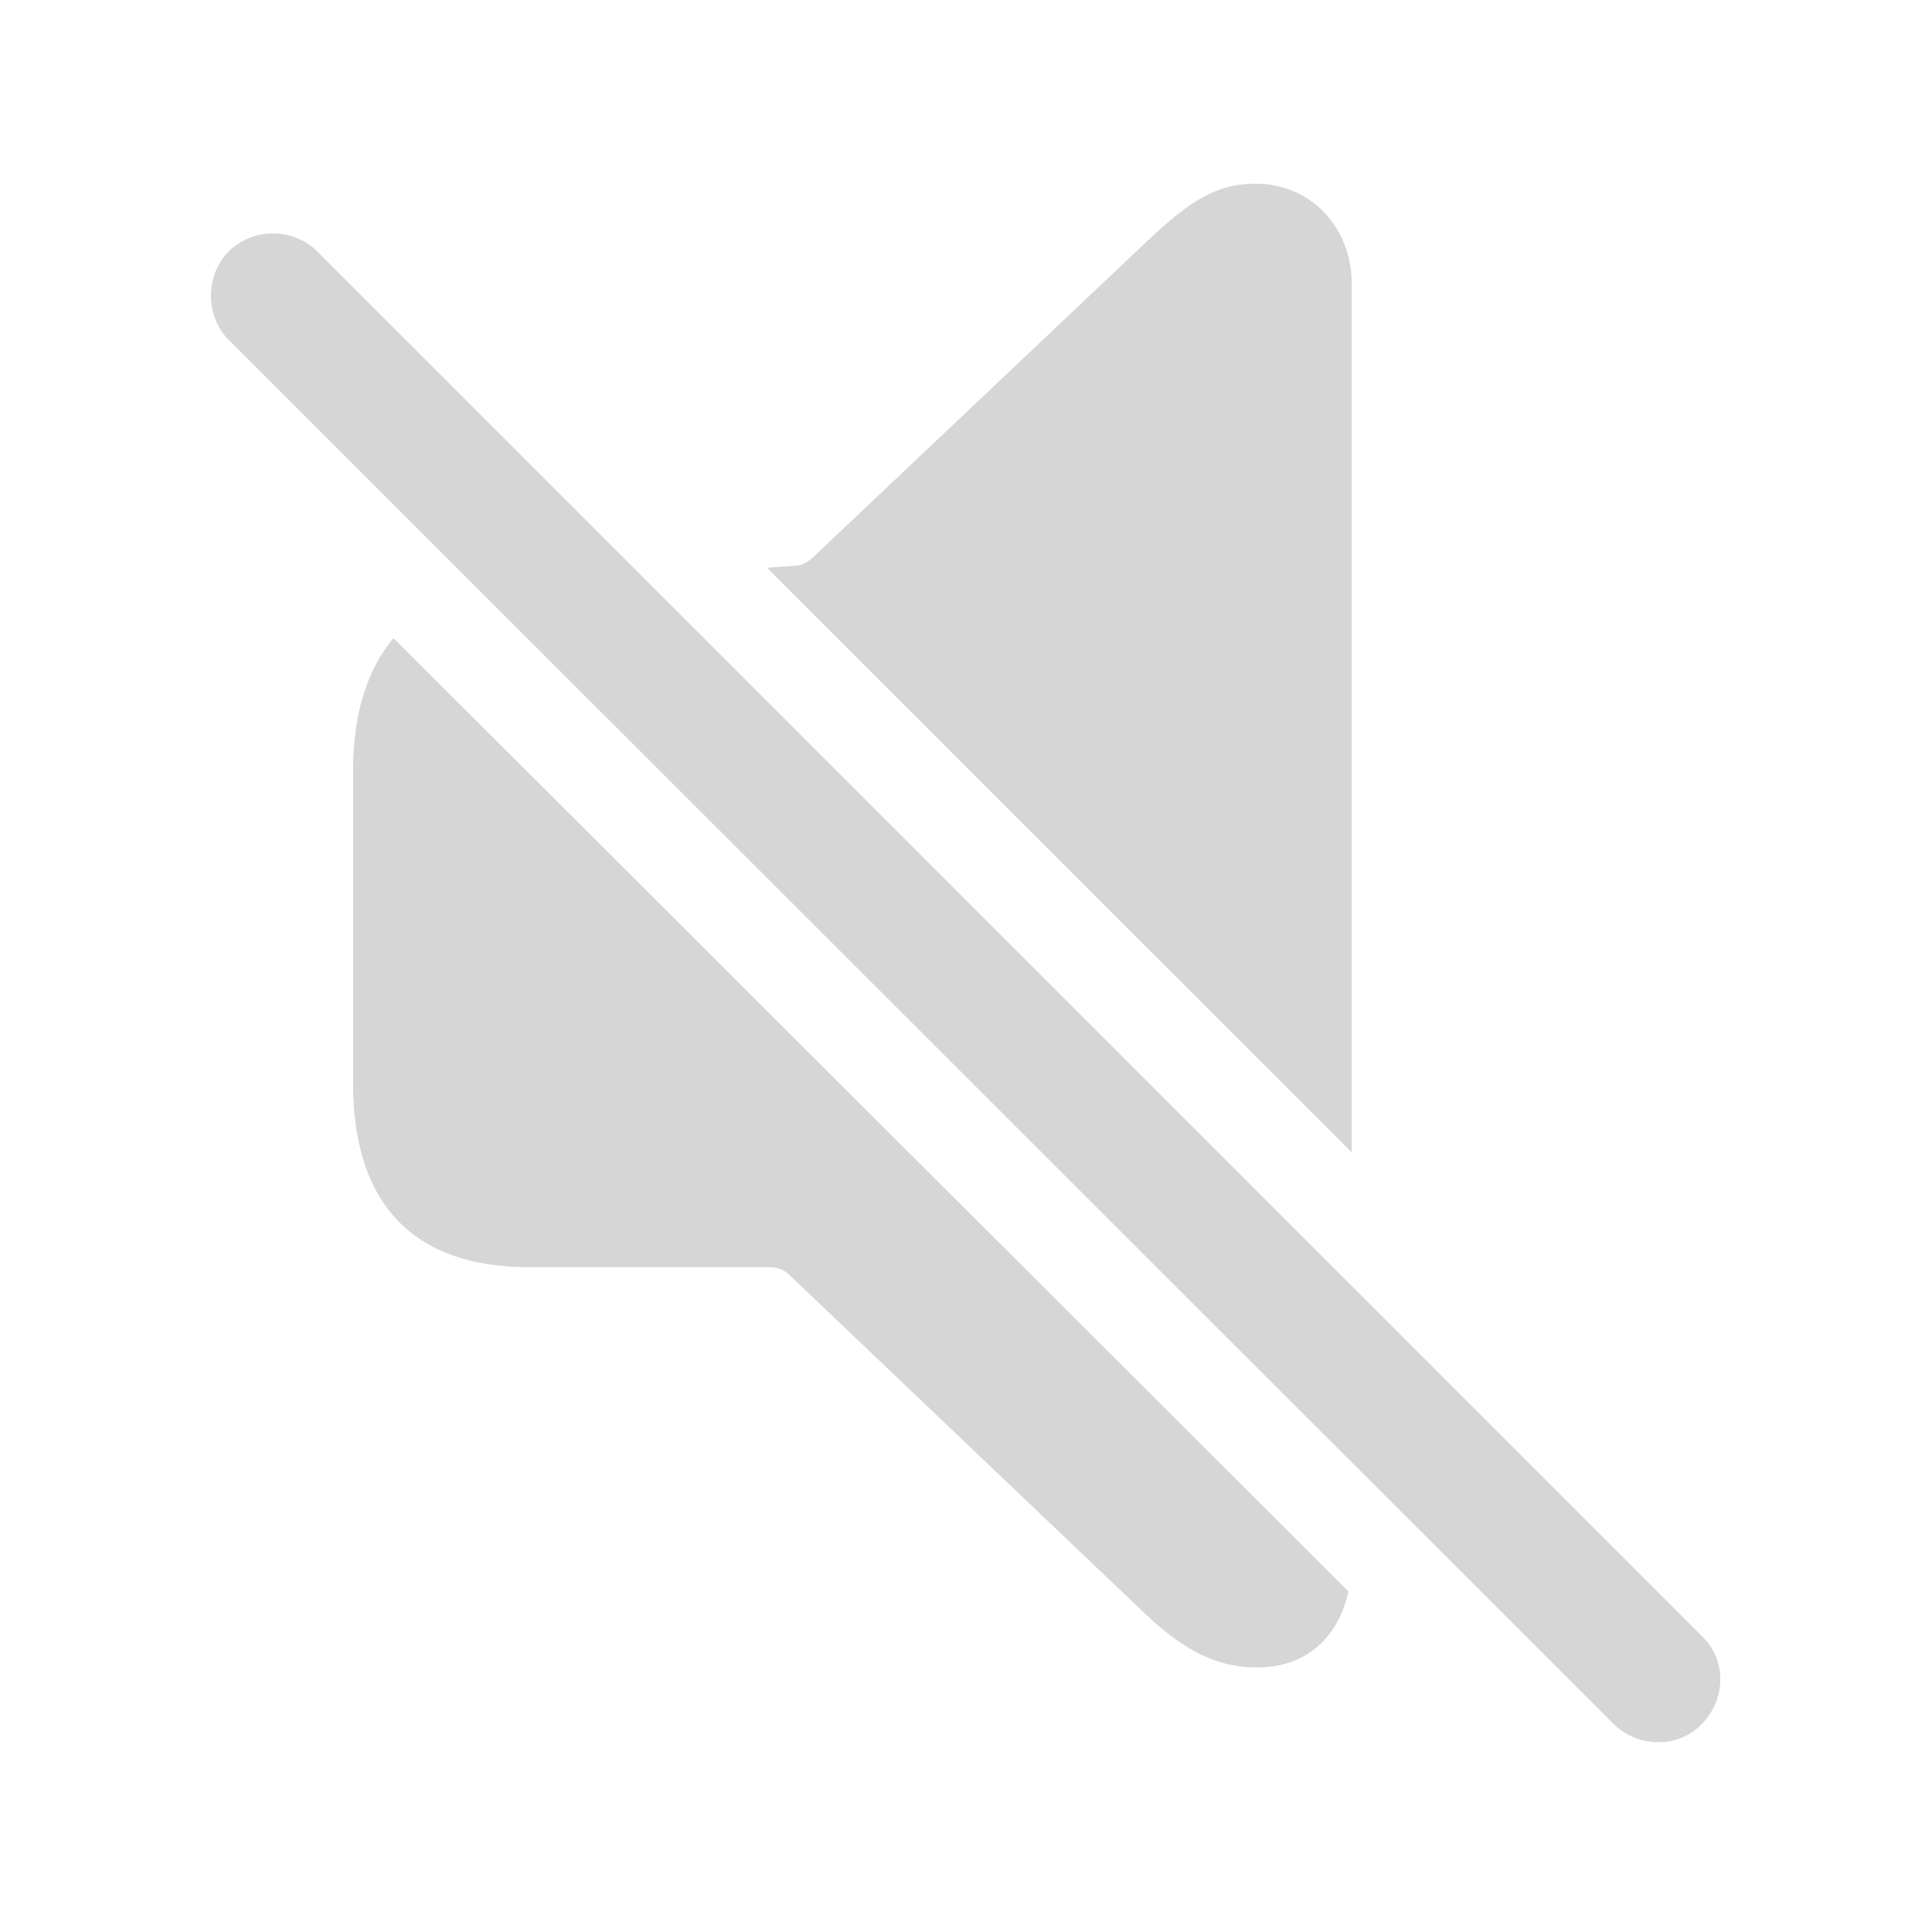
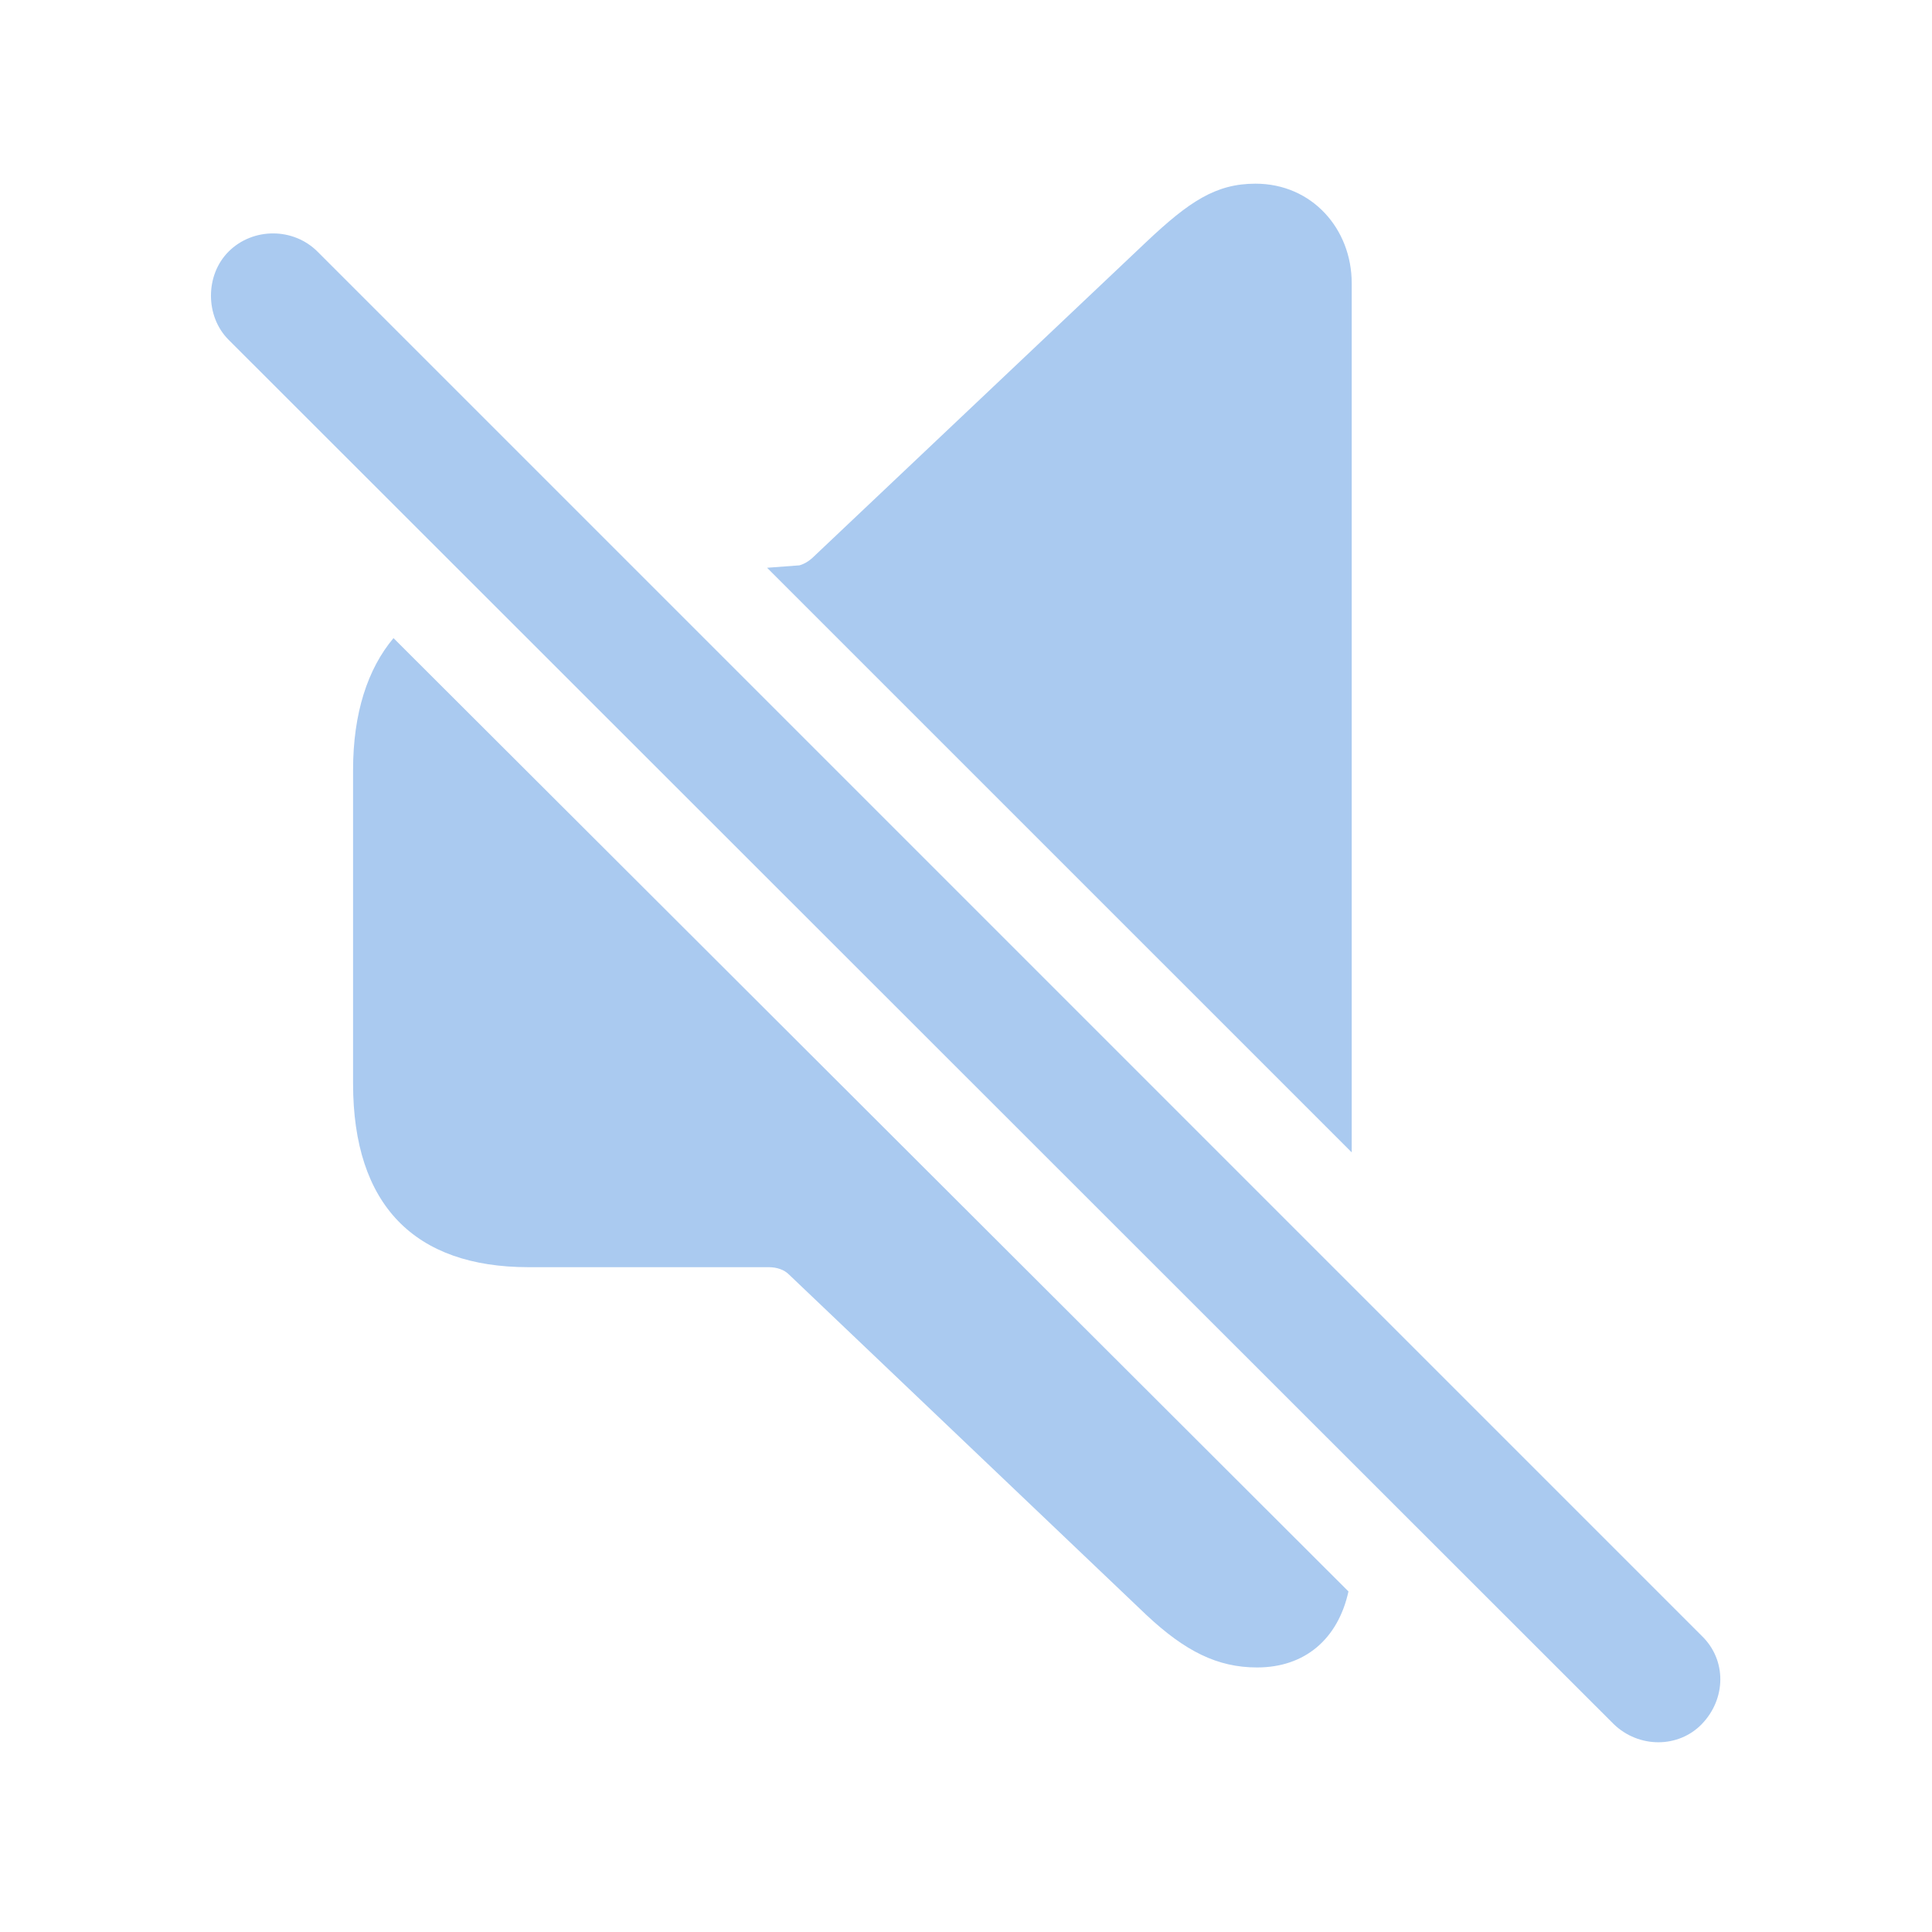
- <svg fill="#D6D6D6" width="120px" height="120px" viewBox="0 0 56 56">
+ <svg fill="#AACAF0" width="120px" height="120px" viewBox="0 0 56 56">
  <path d="M 39.18 33.402 L 39.18 8.207 C 39.18 6.637 38.031 5.324 36.391 5.324 C 35.242 5.324 34.469 5.84 33.227 7.012 L 23.617 16.105 C 23.477 16.246 23.336 16.34 23.172 16.387 L 22.234 16.457 Z M 46.773 49.973 C 47.5 50.676 48.648 50.676 49.328 49.973 C 50.031 49.246 50.055 48.121 49.328 47.418 L 9.203 7.293 C 8.5 6.59 7.328 6.59 6.625 7.293 C 5.945 7.973 5.945 9.168 6.625 9.848 Z M 36.437 48.332 C 37.82 48.332 38.781 47.512 39.086 46.129 L 11.406 18.496 C 10.656 19.387 10.234 20.676 10.234 22.316 L 10.234 31.41 C 10.234 34.926 12.015 36.73 15.32 36.73 L 22.281 36.73 C 22.515 36.73 22.727 36.801 22.867 36.941 L 33.227 46.809 C 34.352 47.863 35.289 48.332 36.437 48.332 Z" />
</svg>
